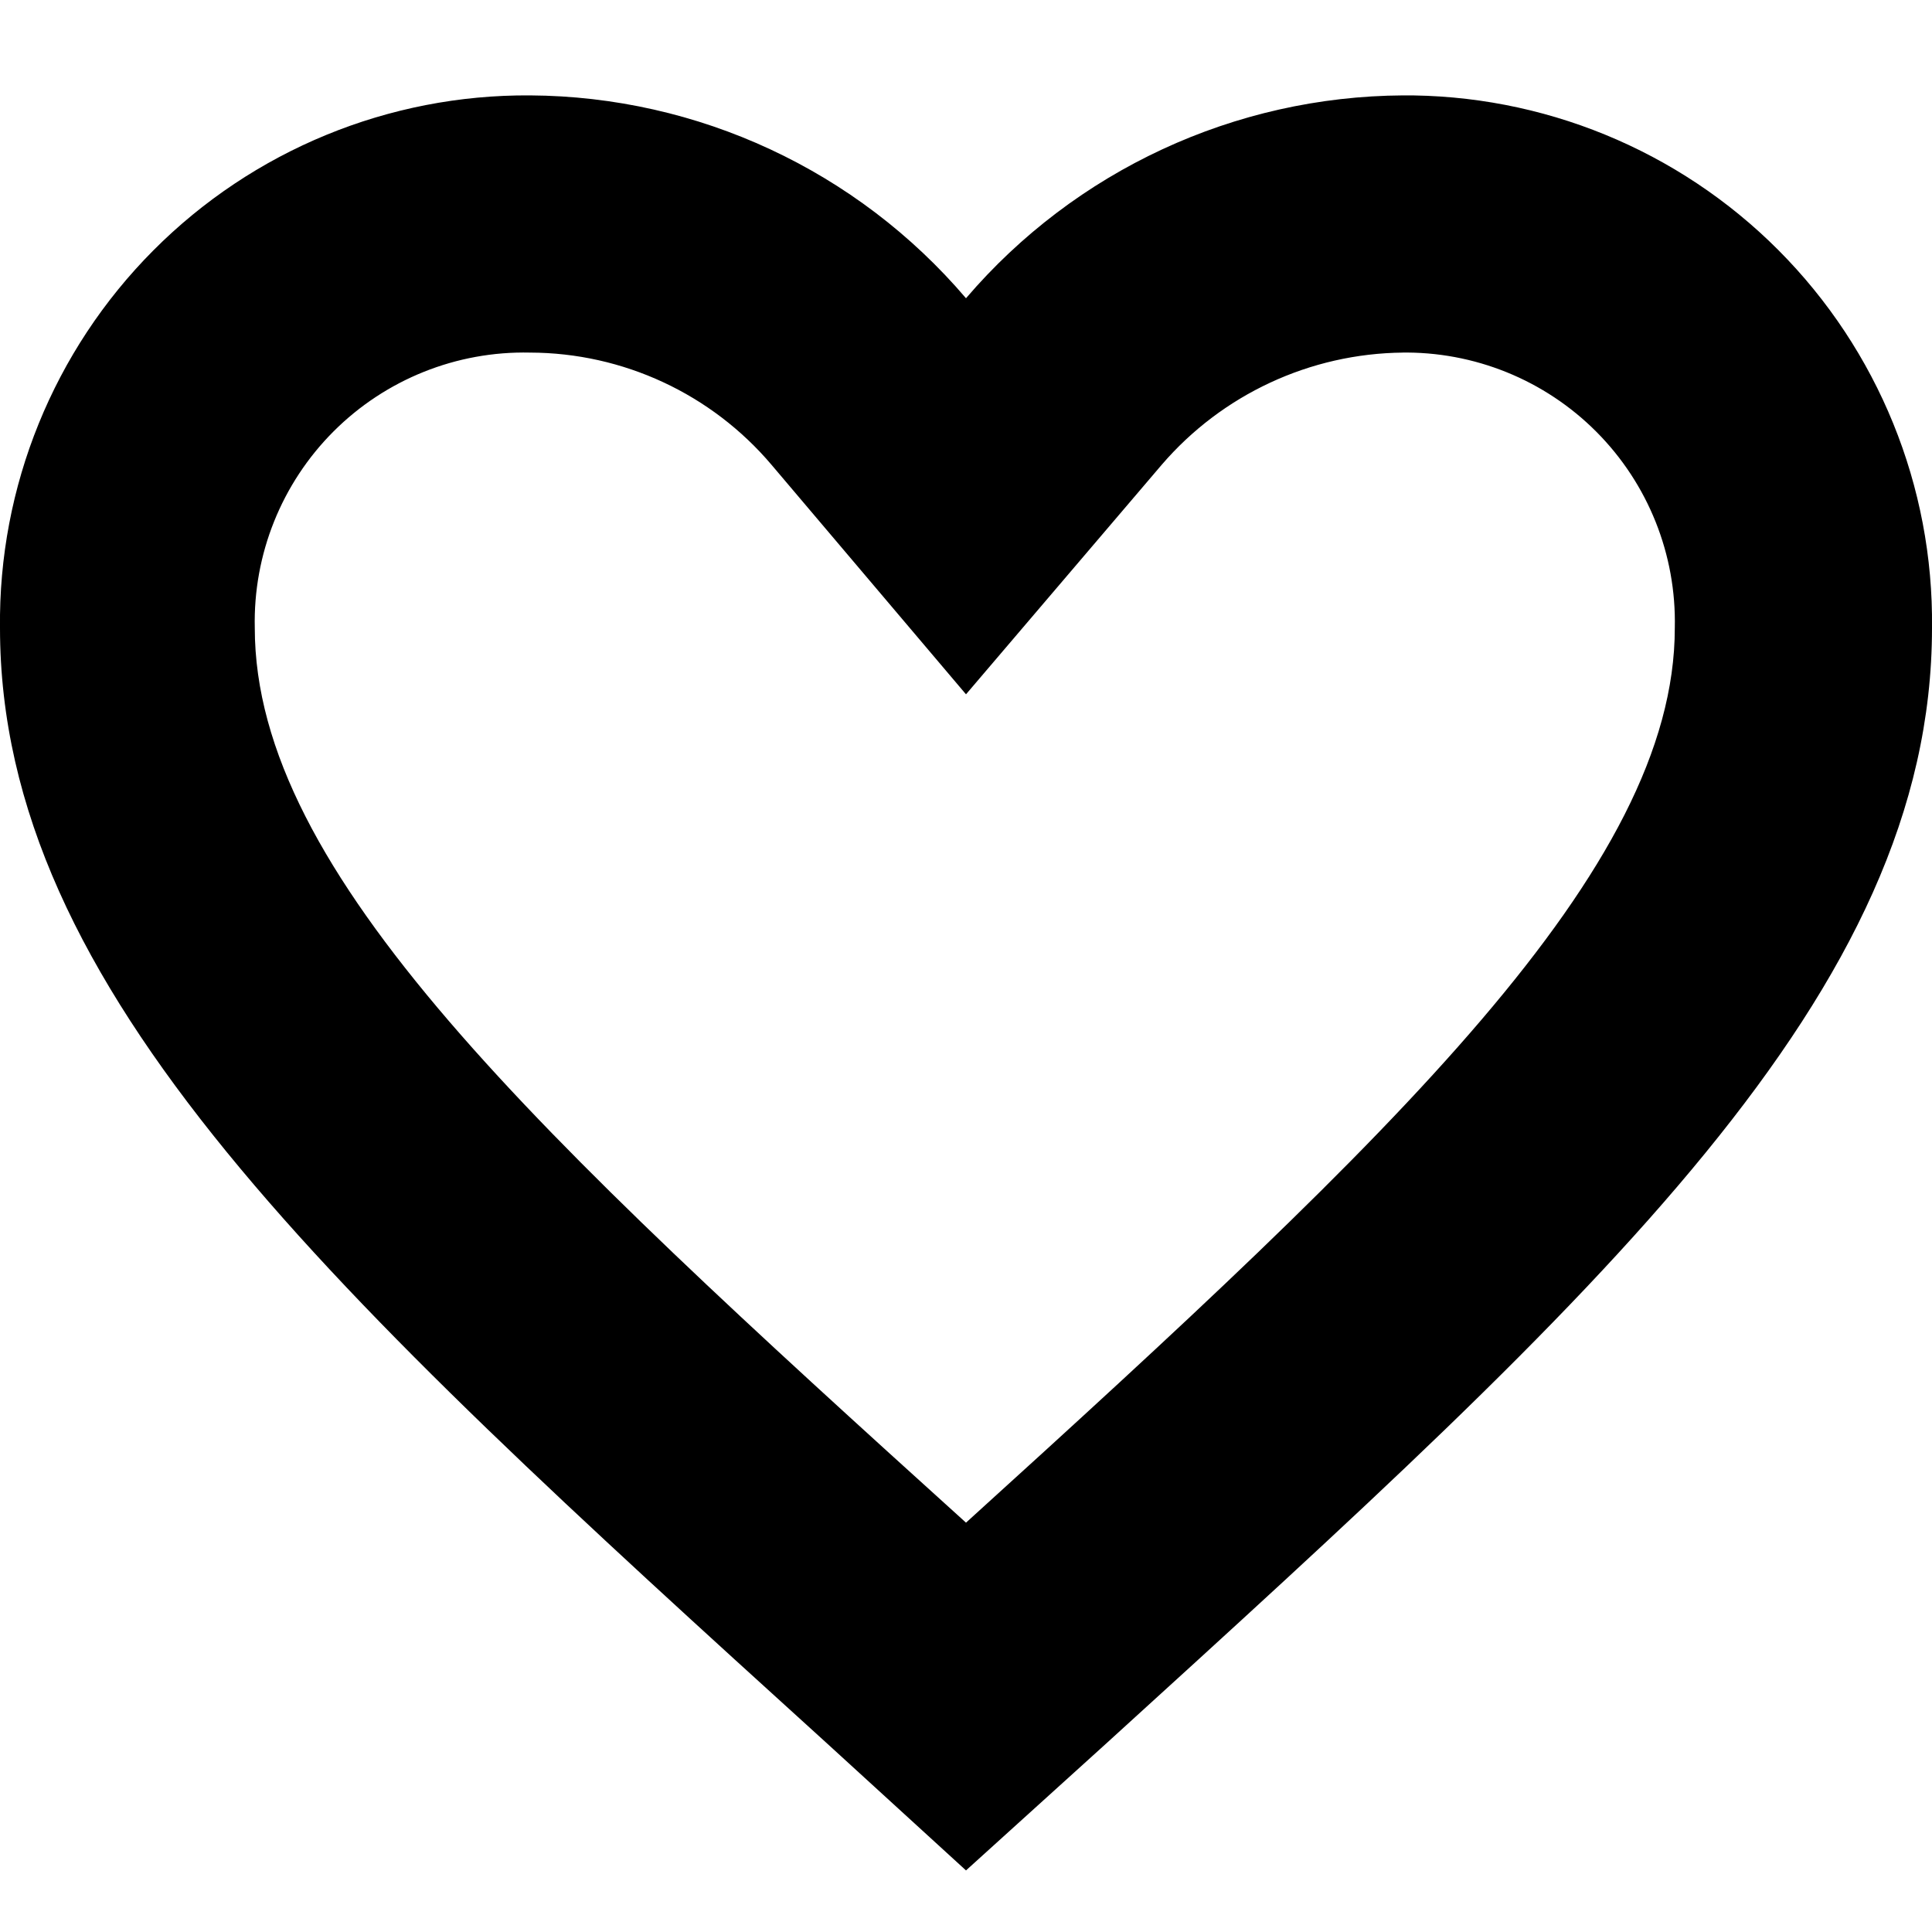
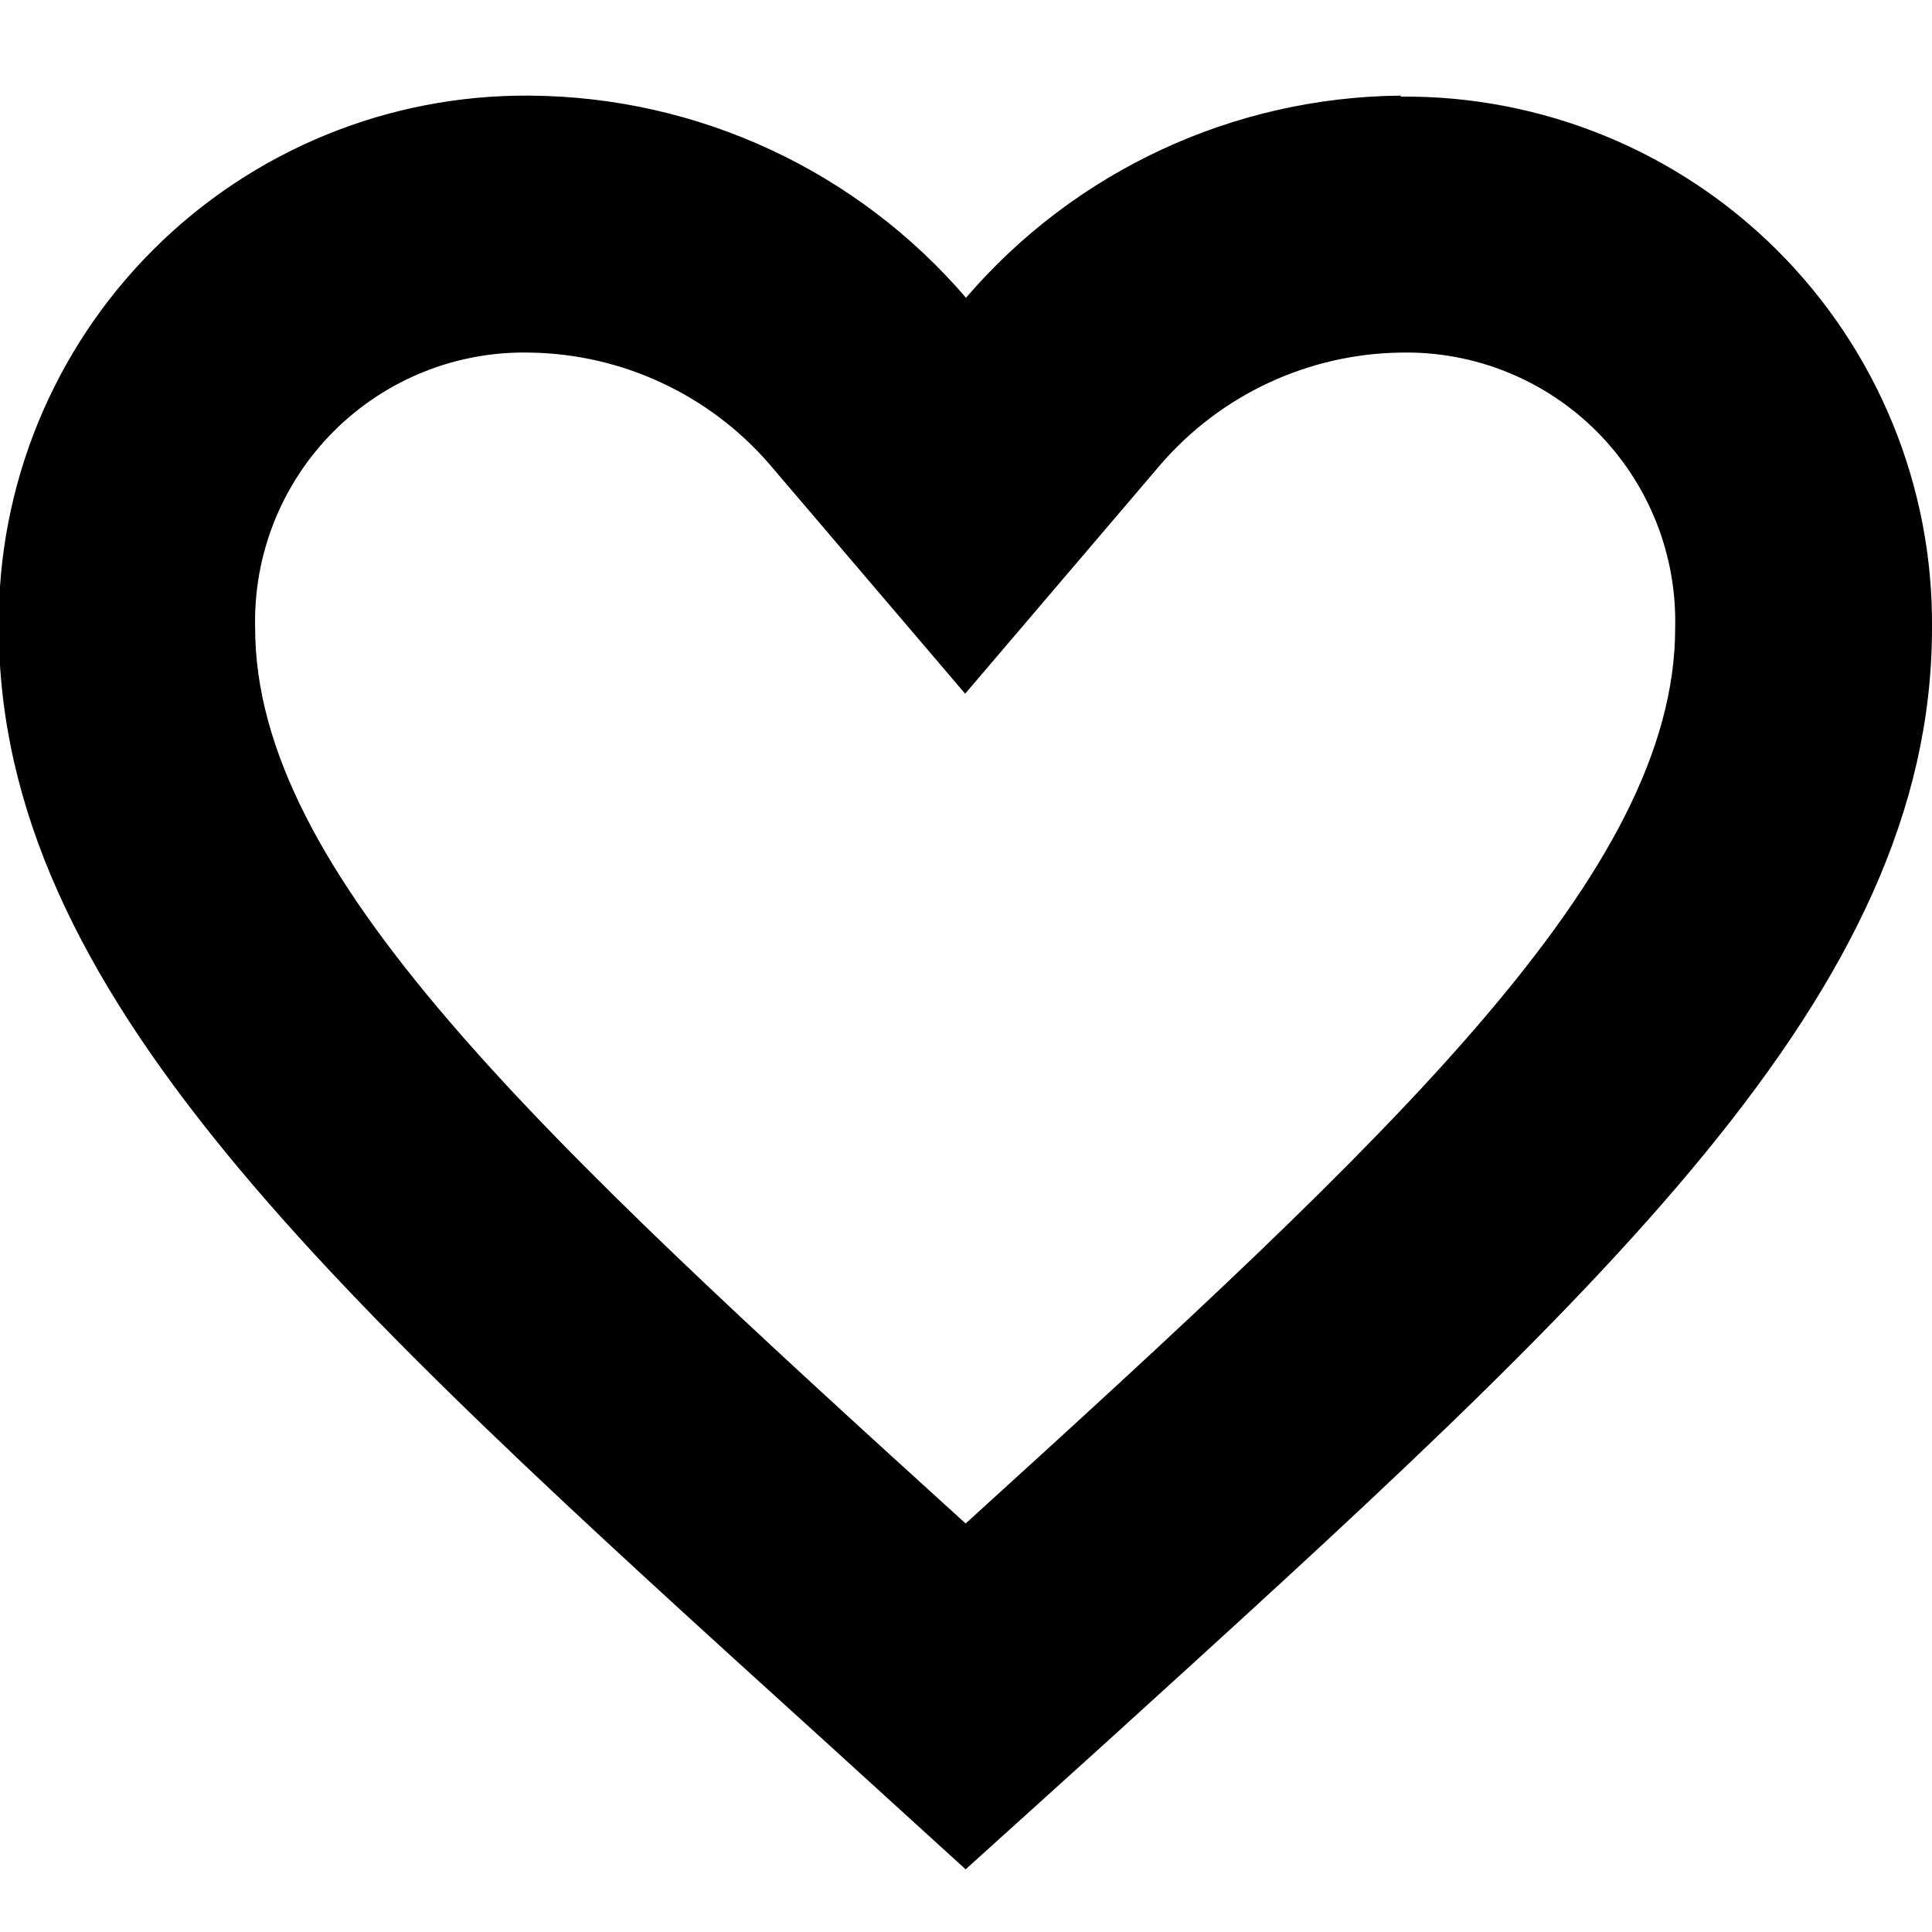
<svg xmlns="http://www.w3.org/2000/svg" id="Layer_1" data-name="Layer 1" viewBox="0 0 16 16">
-   <path d="M11.6,2.92A2.23,2.23,0,0,1,13.87,5.2c0,2-2.31,4.18-5.87,7.41C4.44,9.39,2.11,7.23,2.11,5.2A2.23,2.23,0,0,1,4.39,2.92a2.63,2.63,0,0,1,2,.93L8,5.75l1.62-1.9a2.67,2.67,0,0,1,2-.93m0-2.13A4.8,4.8,0,0,0,8,2.47,4.78,4.78,0,0,0,4.39.79,4.36,4.36,0,0,0,0,5.2c0,3,2.72,5.49,6.84,9.23L8,15.49l1.16-1.05C13.28,10.69,16,8.22,16,5.2A4.36,4.36,0,0,0,11.6.79Z" />
+   <path d="M11.6,2.92A2.226,2.226,0,0,1,13.873,5.2c0,2.027-2.317,4.182-5.876,7.417C4.444,9.39,2.113,7.23,2.113,5.2A2.226,2.226,0,0,1,4.39,2.92a2.676,2.676,0,0,1,1.983.925l1.62,1.9,1.62-1.9A2.676,2.676,0,0,1,11.6,2.92m0-2.128a4.8,4.8,0,0,0-3.6,1.674A4.8,4.8,0,0,0,4.39.792a4.362,4.362,0,0,0-4.4,4.4c0,3.027,2.722,5.493,6.846,9.232l1.161,1.057,1.161-1.049C13.278,10.689,16,8.223,16,5.2a4.362,4.362,0,0,0-4.4-4.4Z" />
</svg>
